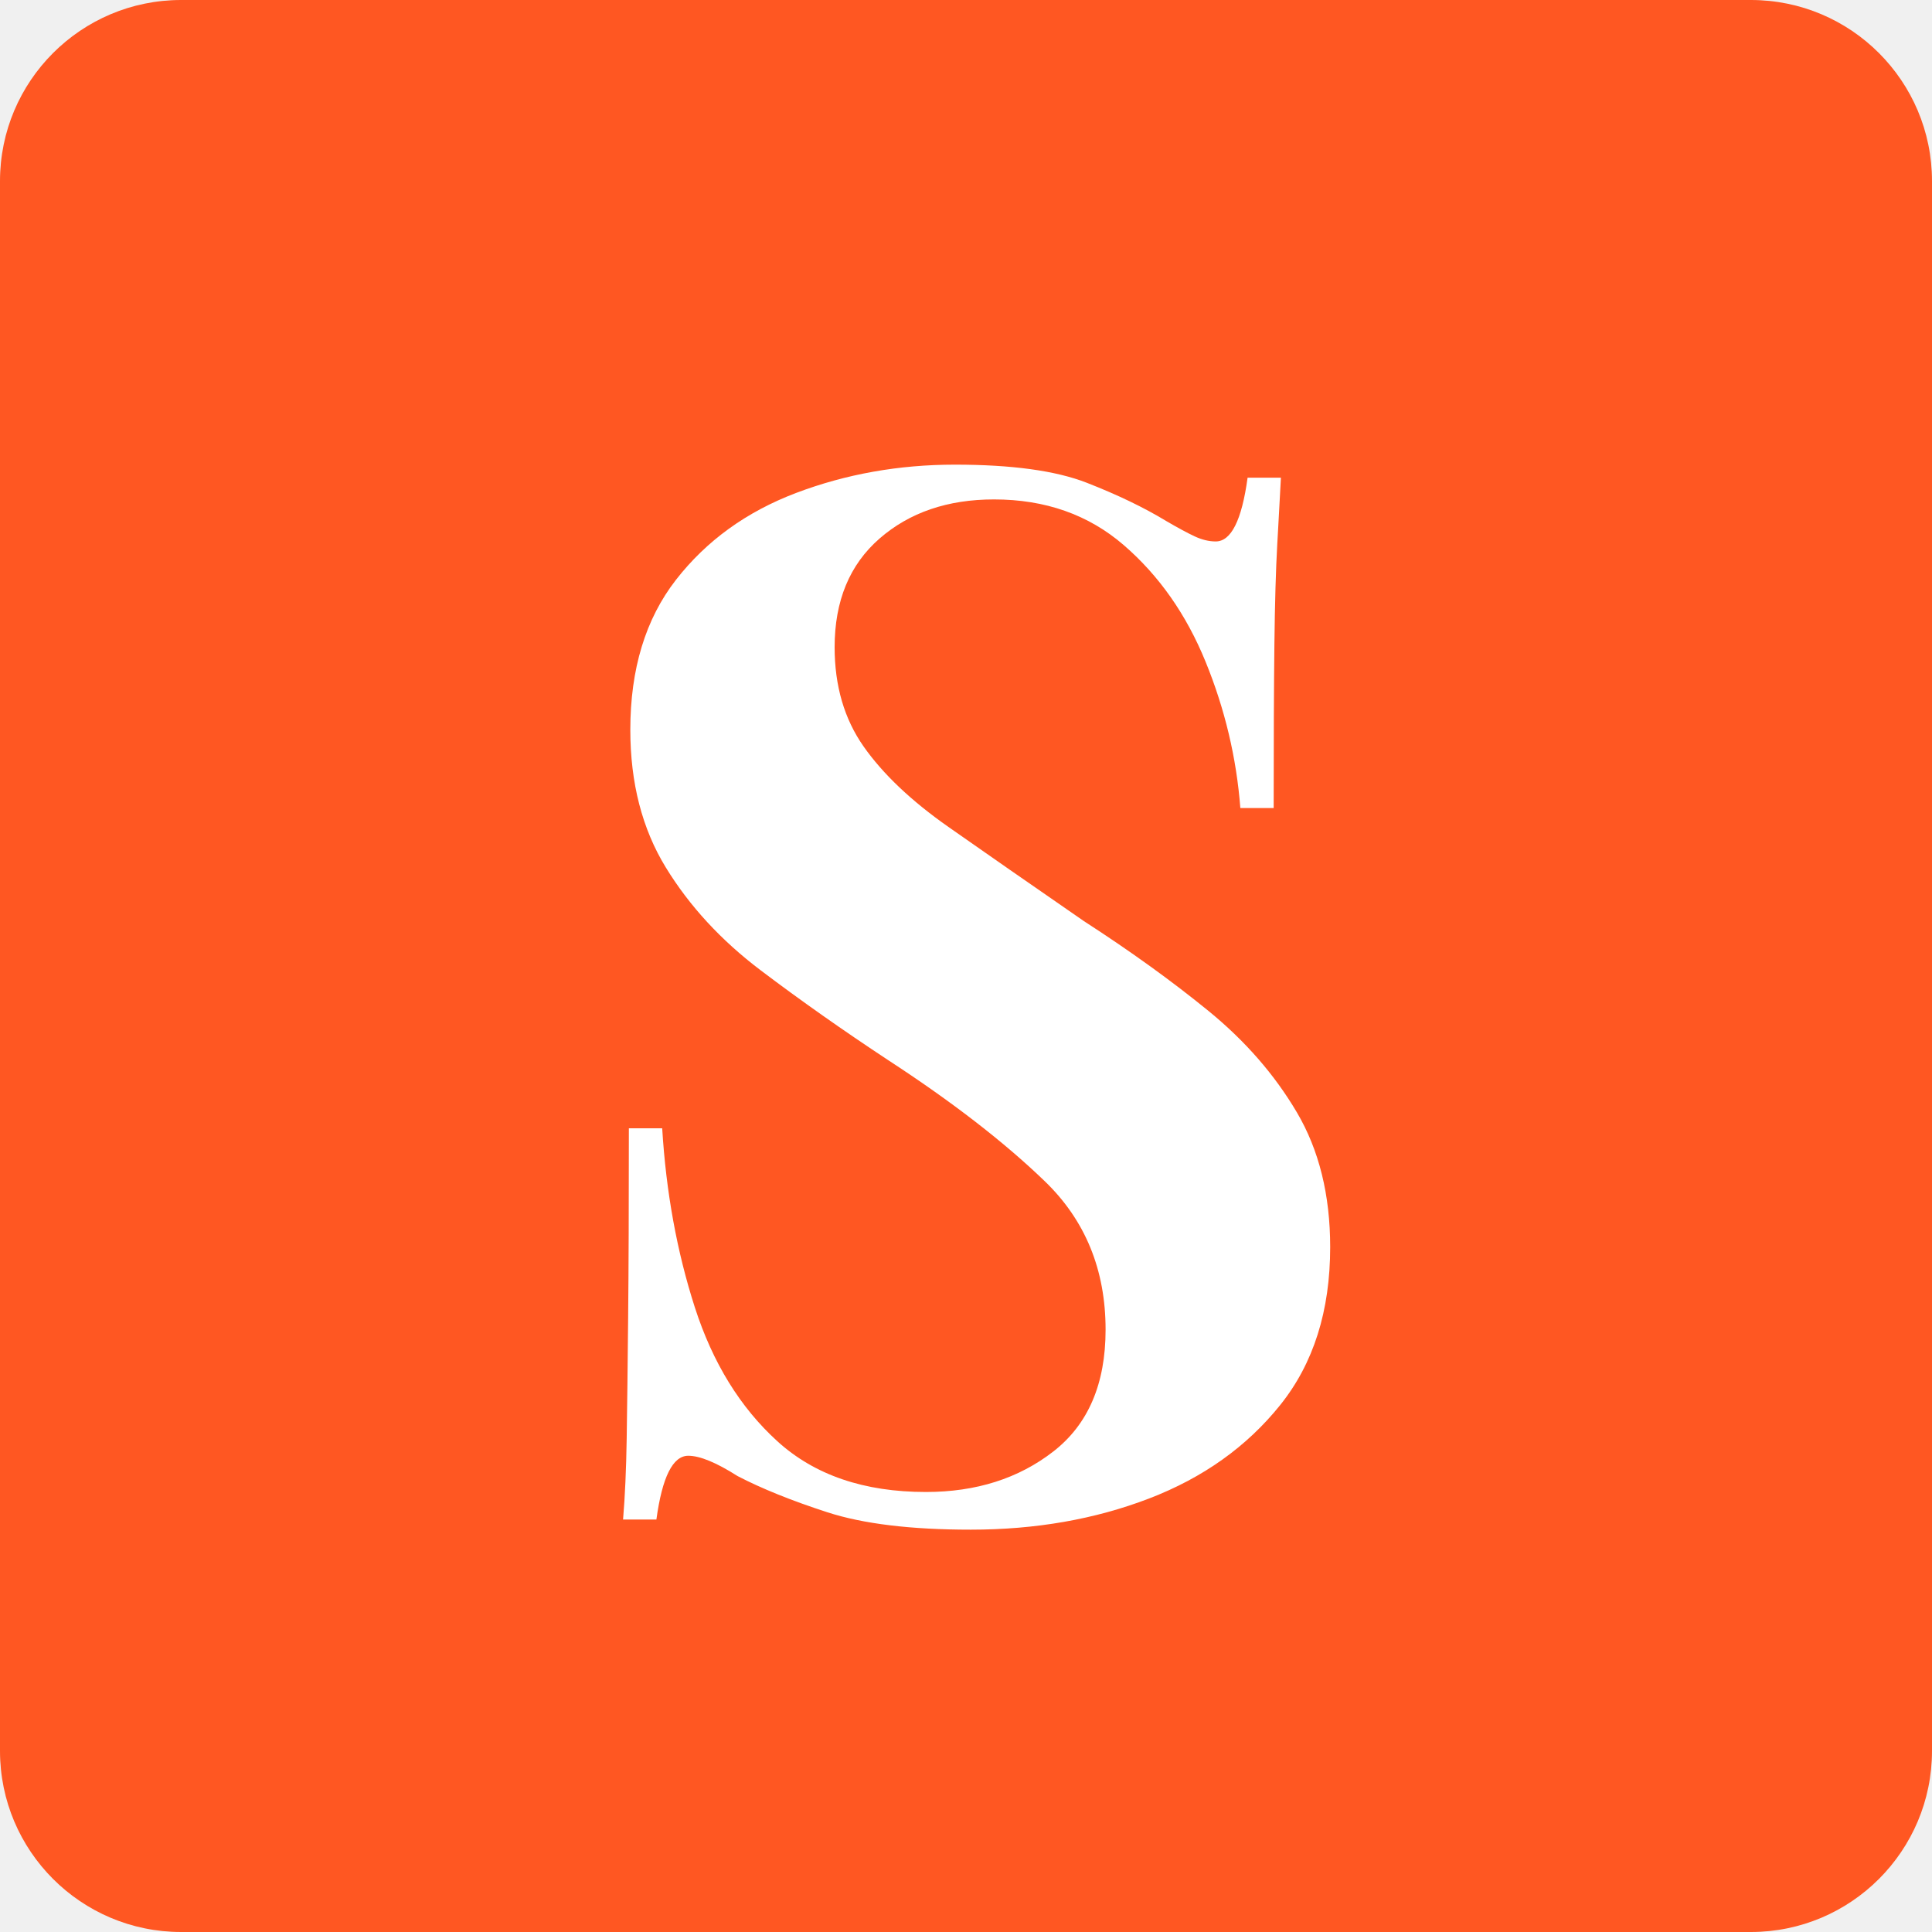
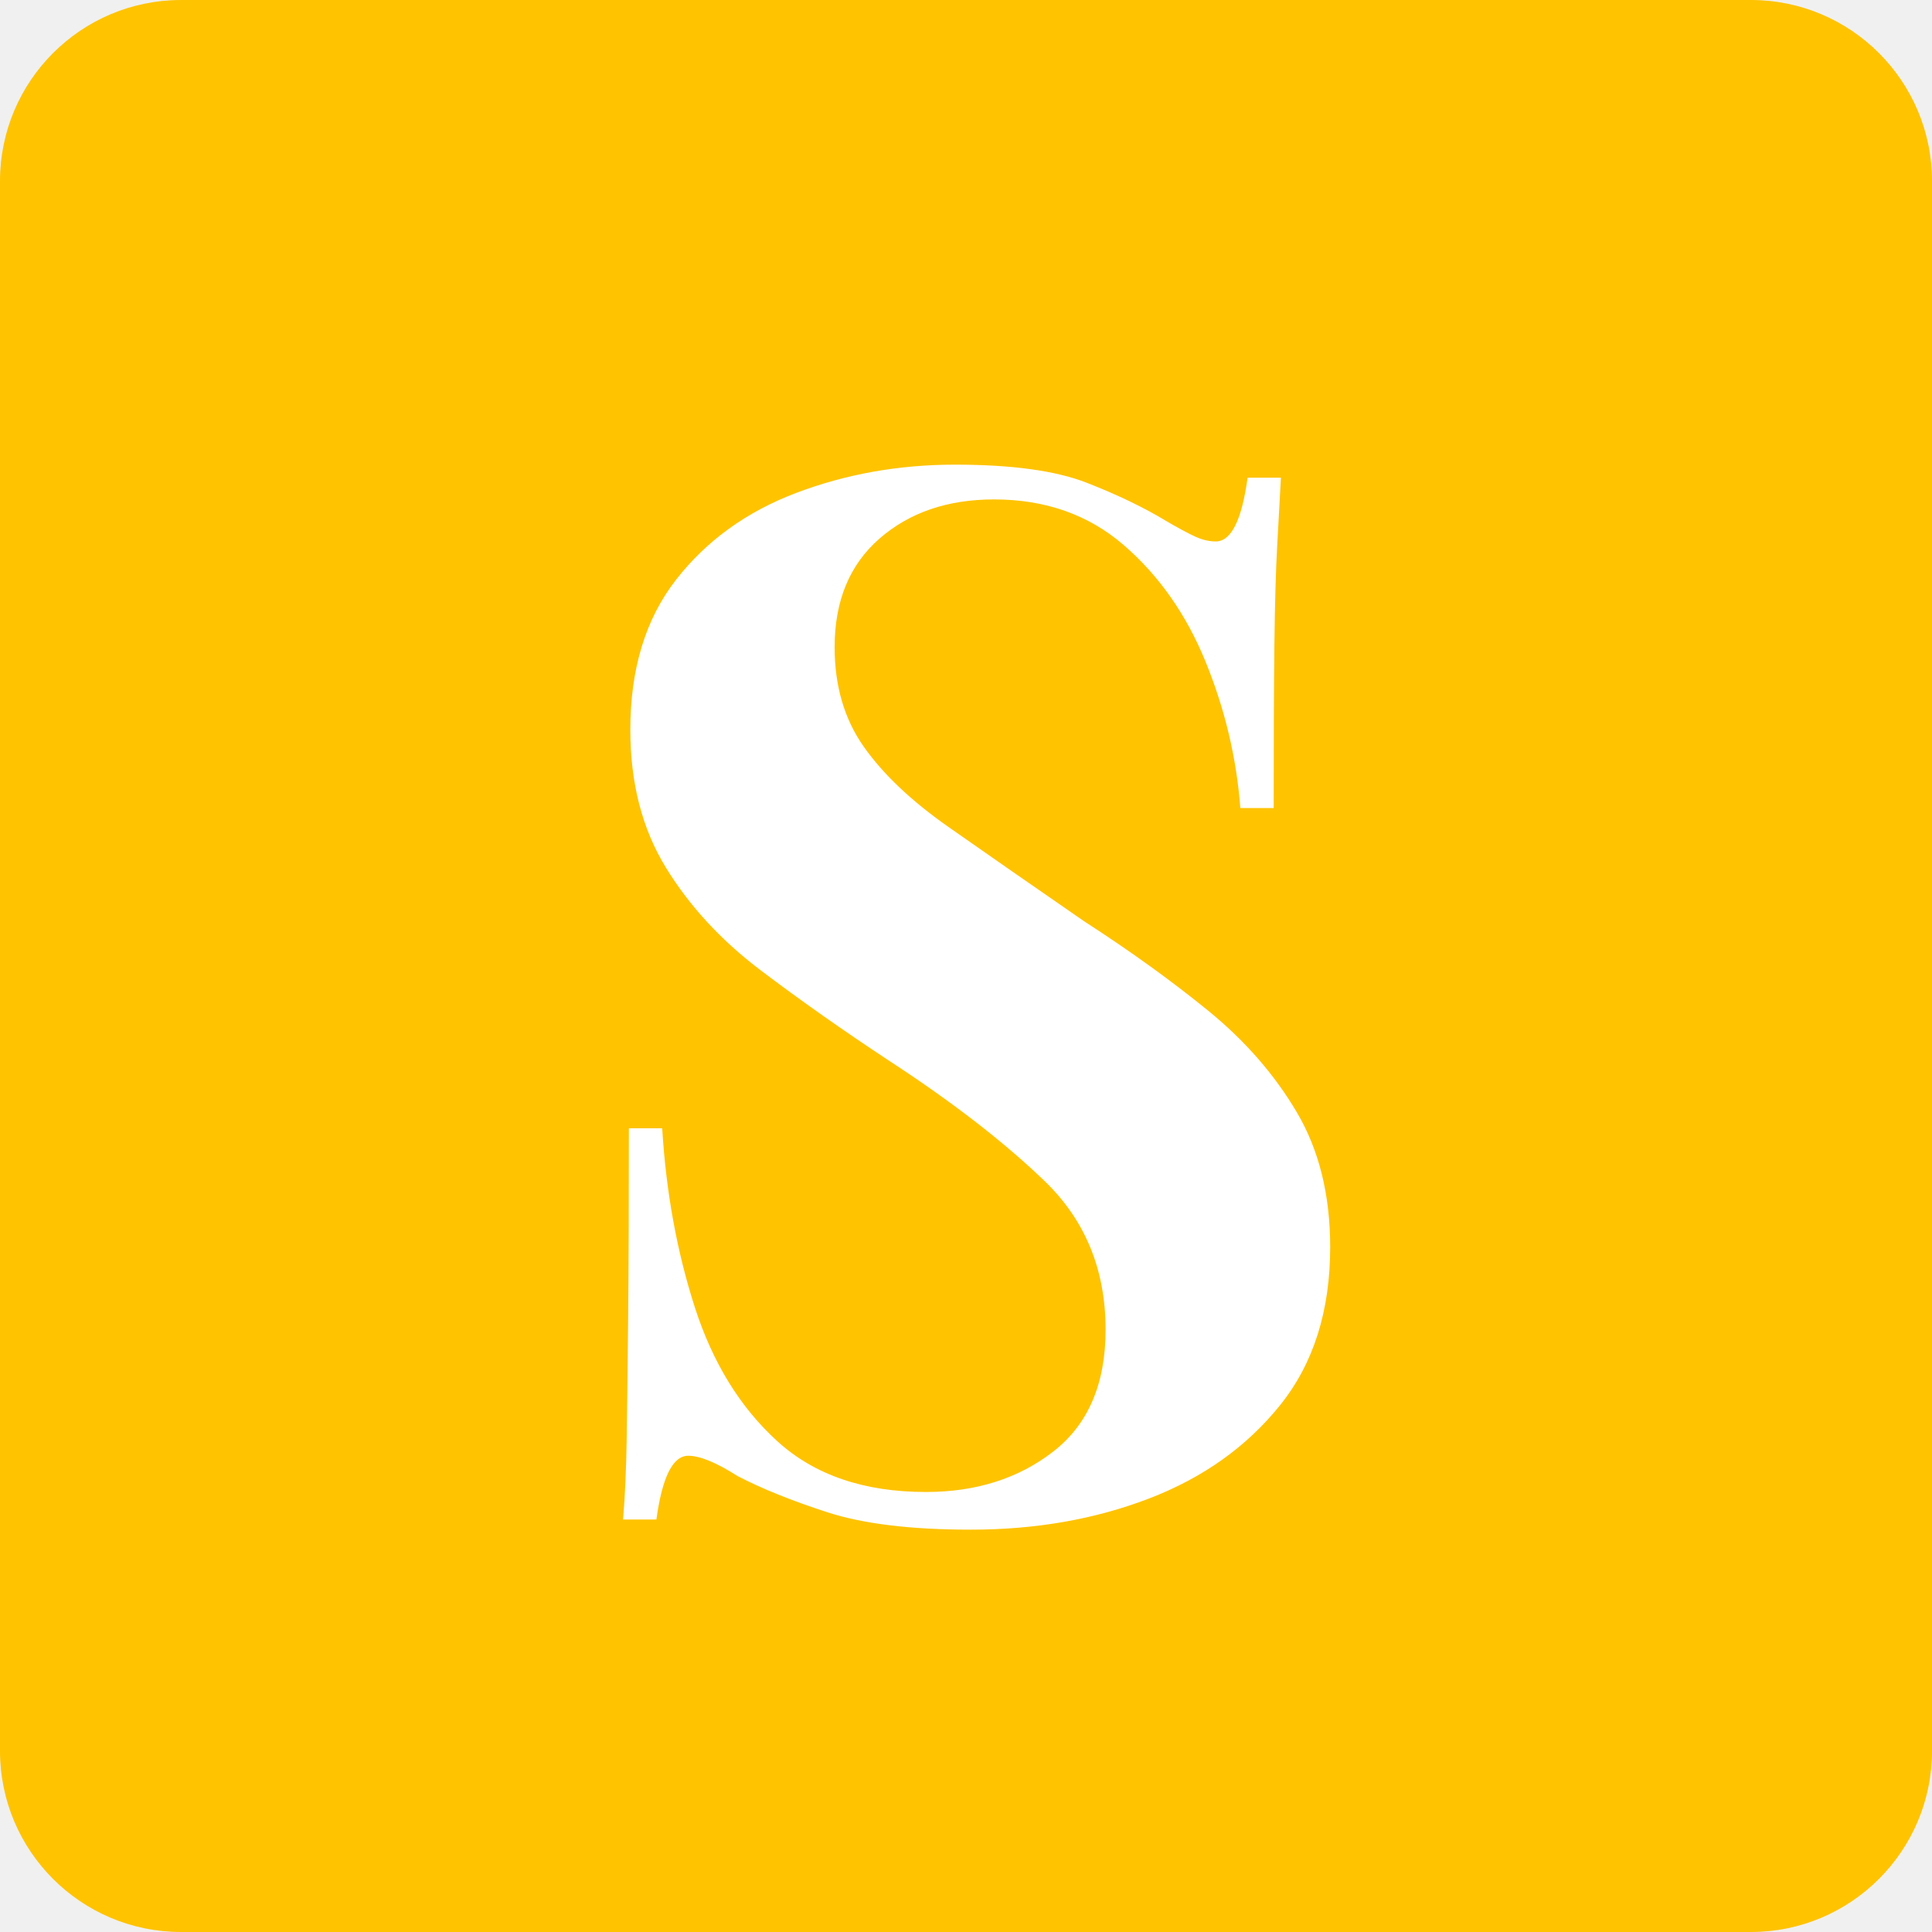
<svg xmlns="http://www.w3.org/2000/svg" width="32px" height="32px" viewBox="0 0 32 32" version="1.1">
  <g id="Page-1" stroke="none" stroke-width="1" fill="none" fill-rule="evenodd">
    <g id="Group">
-       <rect id="Rectangle" fill="#FF5722" x="0" y="0" width="32" height="32" rx="3" />
+       <rect id="Rectangle" fill="#FFC300" x="0" y="0" width="32" height="32" rx="3" />
      <path d="M16.08,25.336 C17.152,25.336 18.136,25.164 19.032,24.82 C19.928,24.476 20.652,23.96 21.204,23.272 C21.756,22.584 22.032,21.712 22.032,20.656 C22.032,19.792 21.848,19.048 21.48,18.424 C21.112,17.8 20.624,17.24 20.016,16.744 C19.408,16.248 18.72,15.752 17.952,15.256 C17.072,14.648 16.324,14.128 15.708,13.696 C15.092,13.264 14.624,12.82 14.304,12.364 C13.984,11.908 13.824,11.36 13.824,10.72 C13.824,9.952 14.072,9.352 14.568,8.92 C15.064,8.488 15.696,8.272 16.464,8.272 C17.312,8.272 18.028,8.524 18.612,9.028 C19.196,9.532 19.648,10.176 19.968,10.96 C20.288,11.744 20.48,12.552 20.544,13.384 L20.544,13.384 L21.096,13.384 C21.096,12.264 21.1,11.36 21.108,10.672 C21.116,9.984 21.132,9.428 21.156,9.004 L21.17,8.757 C21.188,8.437 21.203,8.155 21.216,7.912 L21.216,7.912 L20.664,7.912 C20.568,8.616 20.392,8.968 20.136,8.968 C20.024,8.968 19.908,8.94 19.788,8.884 C19.668,8.828 19.512,8.744 19.32,8.632 C18.952,8.408 18.512,8.196 18,7.996 C17.488,7.796 16.76,7.696 15.816,7.696 C14.888,7.696 14.012,7.852 13.188,8.164 C12.364,8.476 11.7,8.956 11.196,9.604 C10.692,10.252 10.44,11.08 10.44,12.088 C10.44,12.968 10.636,13.728 11.028,14.368 C11.42,15.008 11.944,15.576 12.6,16.072 C13.256,16.568 13.96,17.064 14.712,17.56 C15.768,18.248 16.632,18.916 17.304,19.564 C17.976,20.212 18.312,21.032 18.312,22.024 C18.312,22.92 18.024,23.592 17.448,24.04 C16.872,24.488 16.168,24.712 15.336,24.712 C14.312,24.712 13.492,24.432 12.876,23.872 C12.26,23.312 11.804,22.572 11.508,21.652 C11.212,20.732 11.032,19.744 10.968,18.688 L10.968,18.688 L10.416,18.688 C10.416,19.952 10.412,20.996 10.404,21.82 C10.396,22.644 10.388,23.312 10.38,23.824 C10.372,24.336 10.352,24.784 10.32,25.168 L10.32,25.168 L10.872,25.168 C10.968,24.464 11.144,24.112 11.4,24.112 C11.592,24.112 11.864,24.224 12.216,24.448 C12.616,24.656 13.112,24.856 13.704,25.048 C14.296,25.24 15.088,25.336 16.08,25.336 Z" id="S" fill="#FFFFFF" fill-rule="nonzero" />
    </g>
  </g>
</svg>
